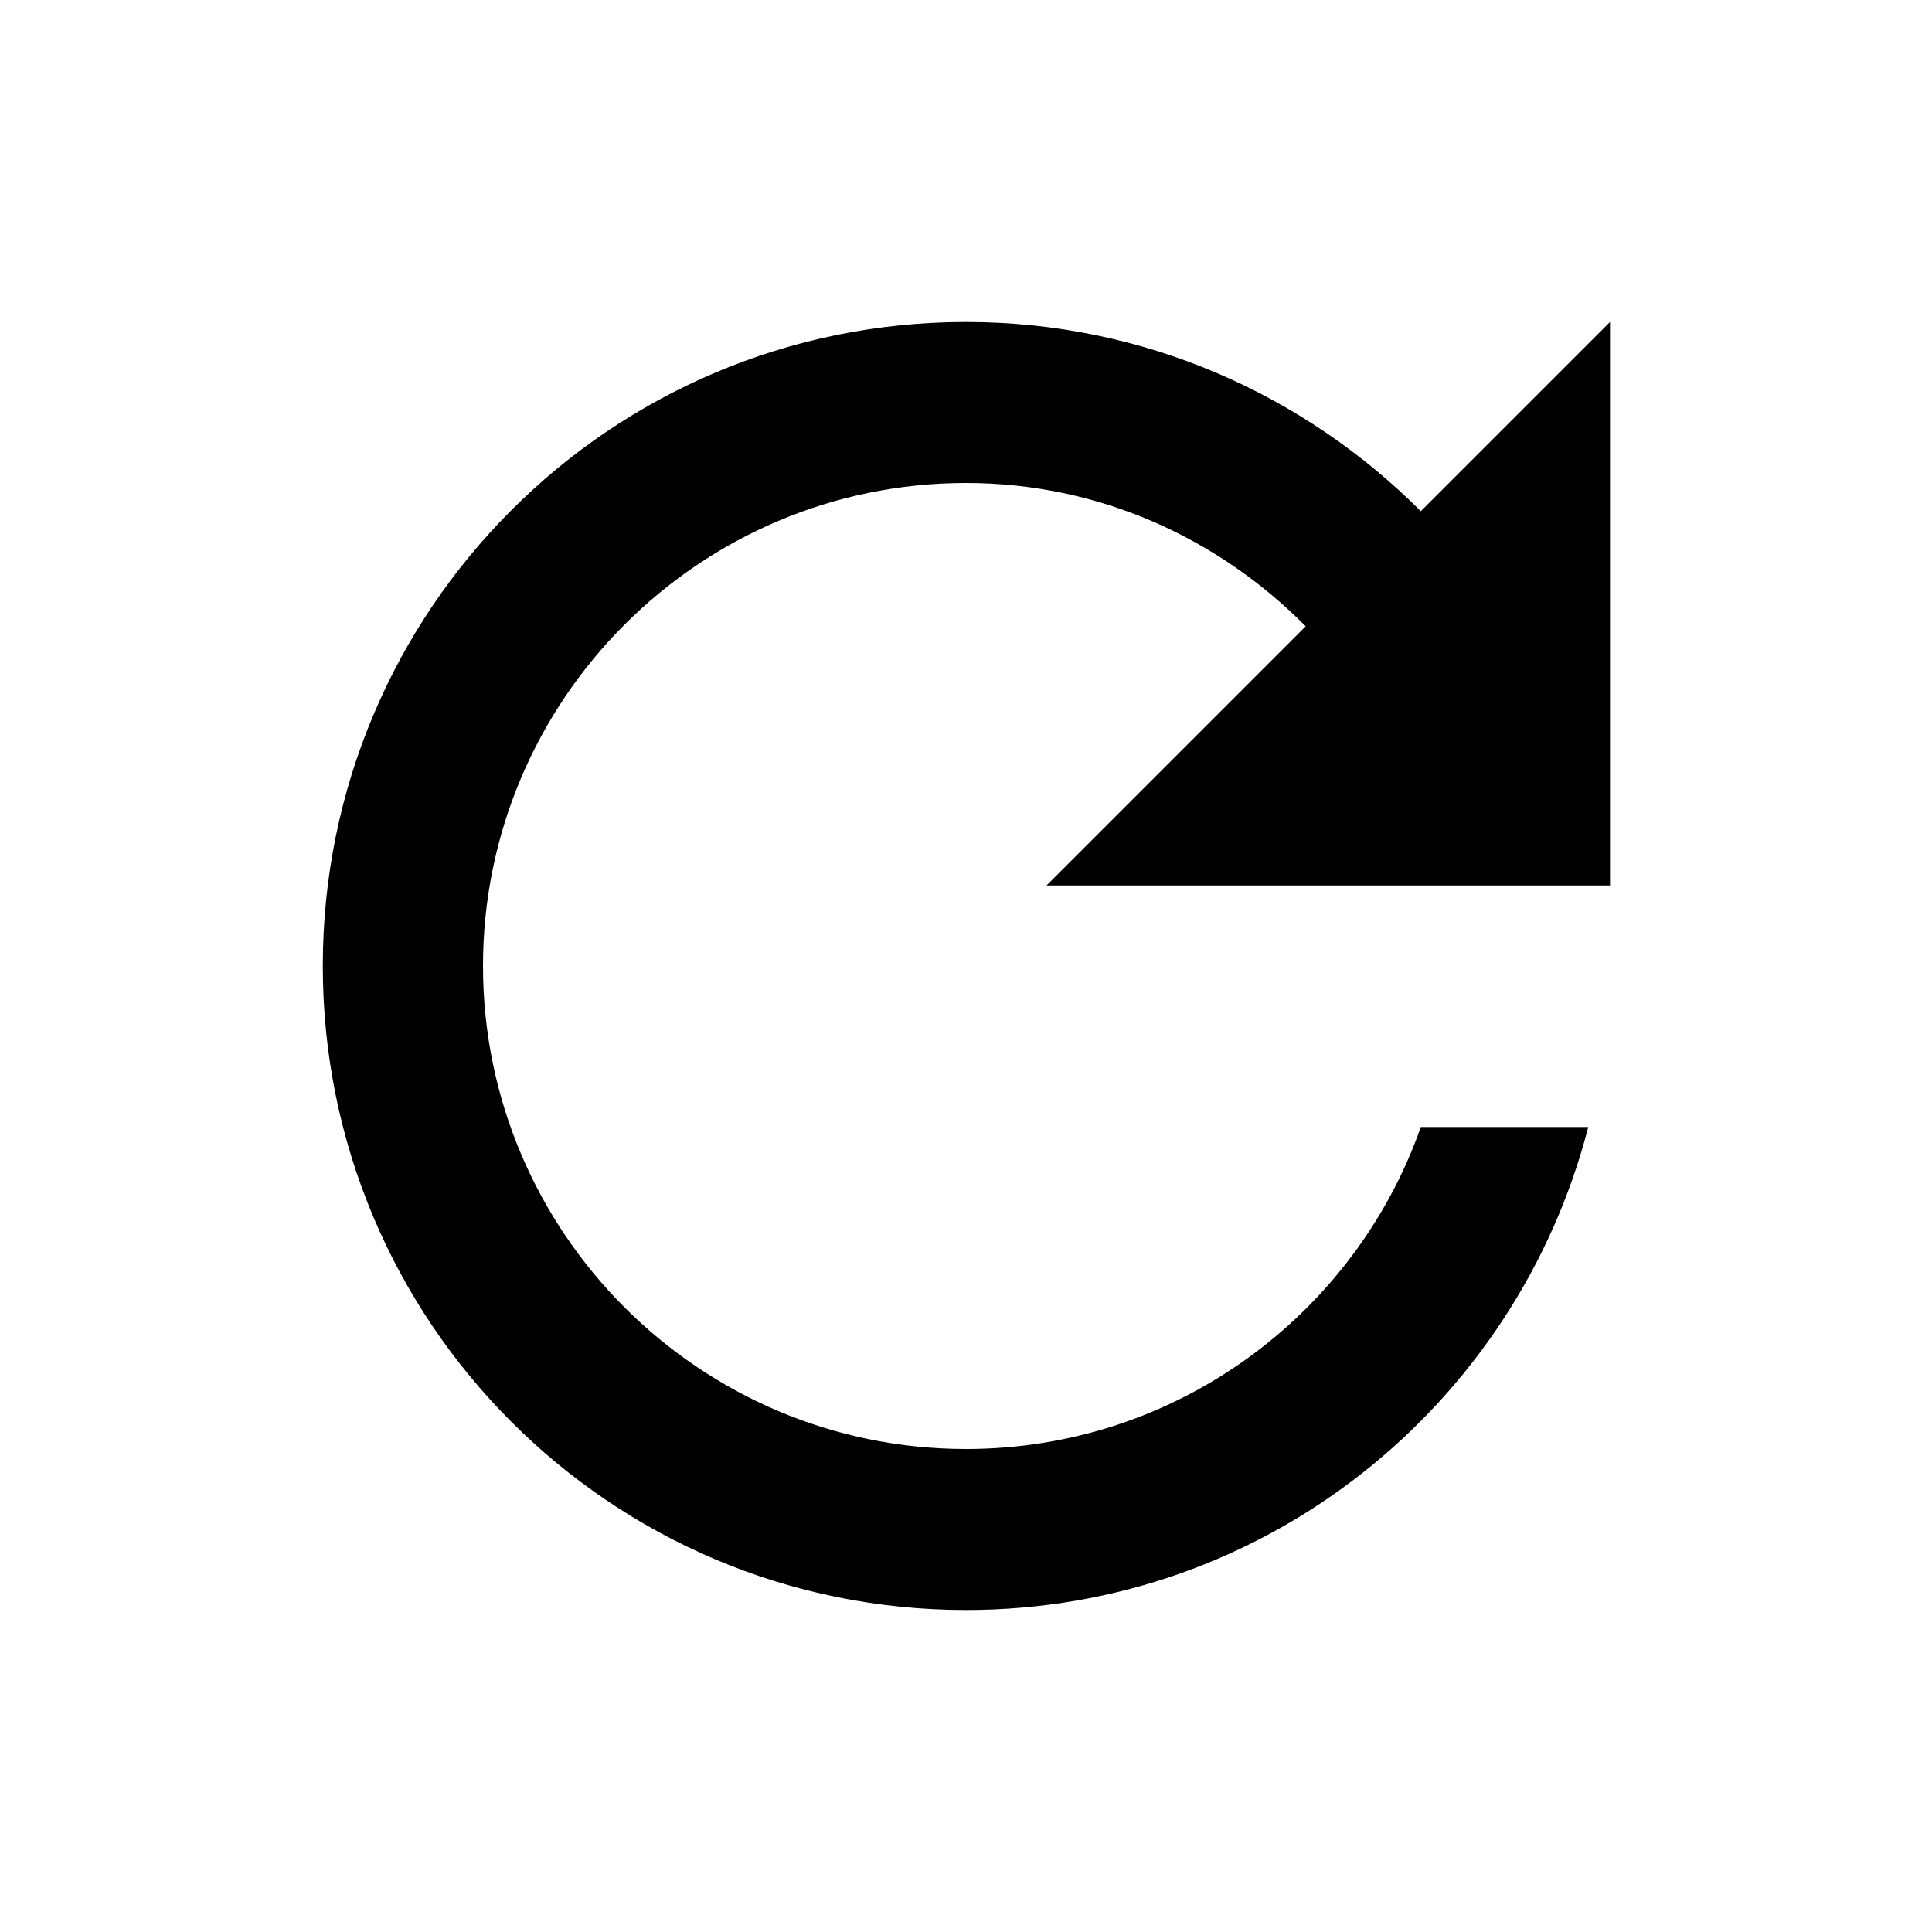
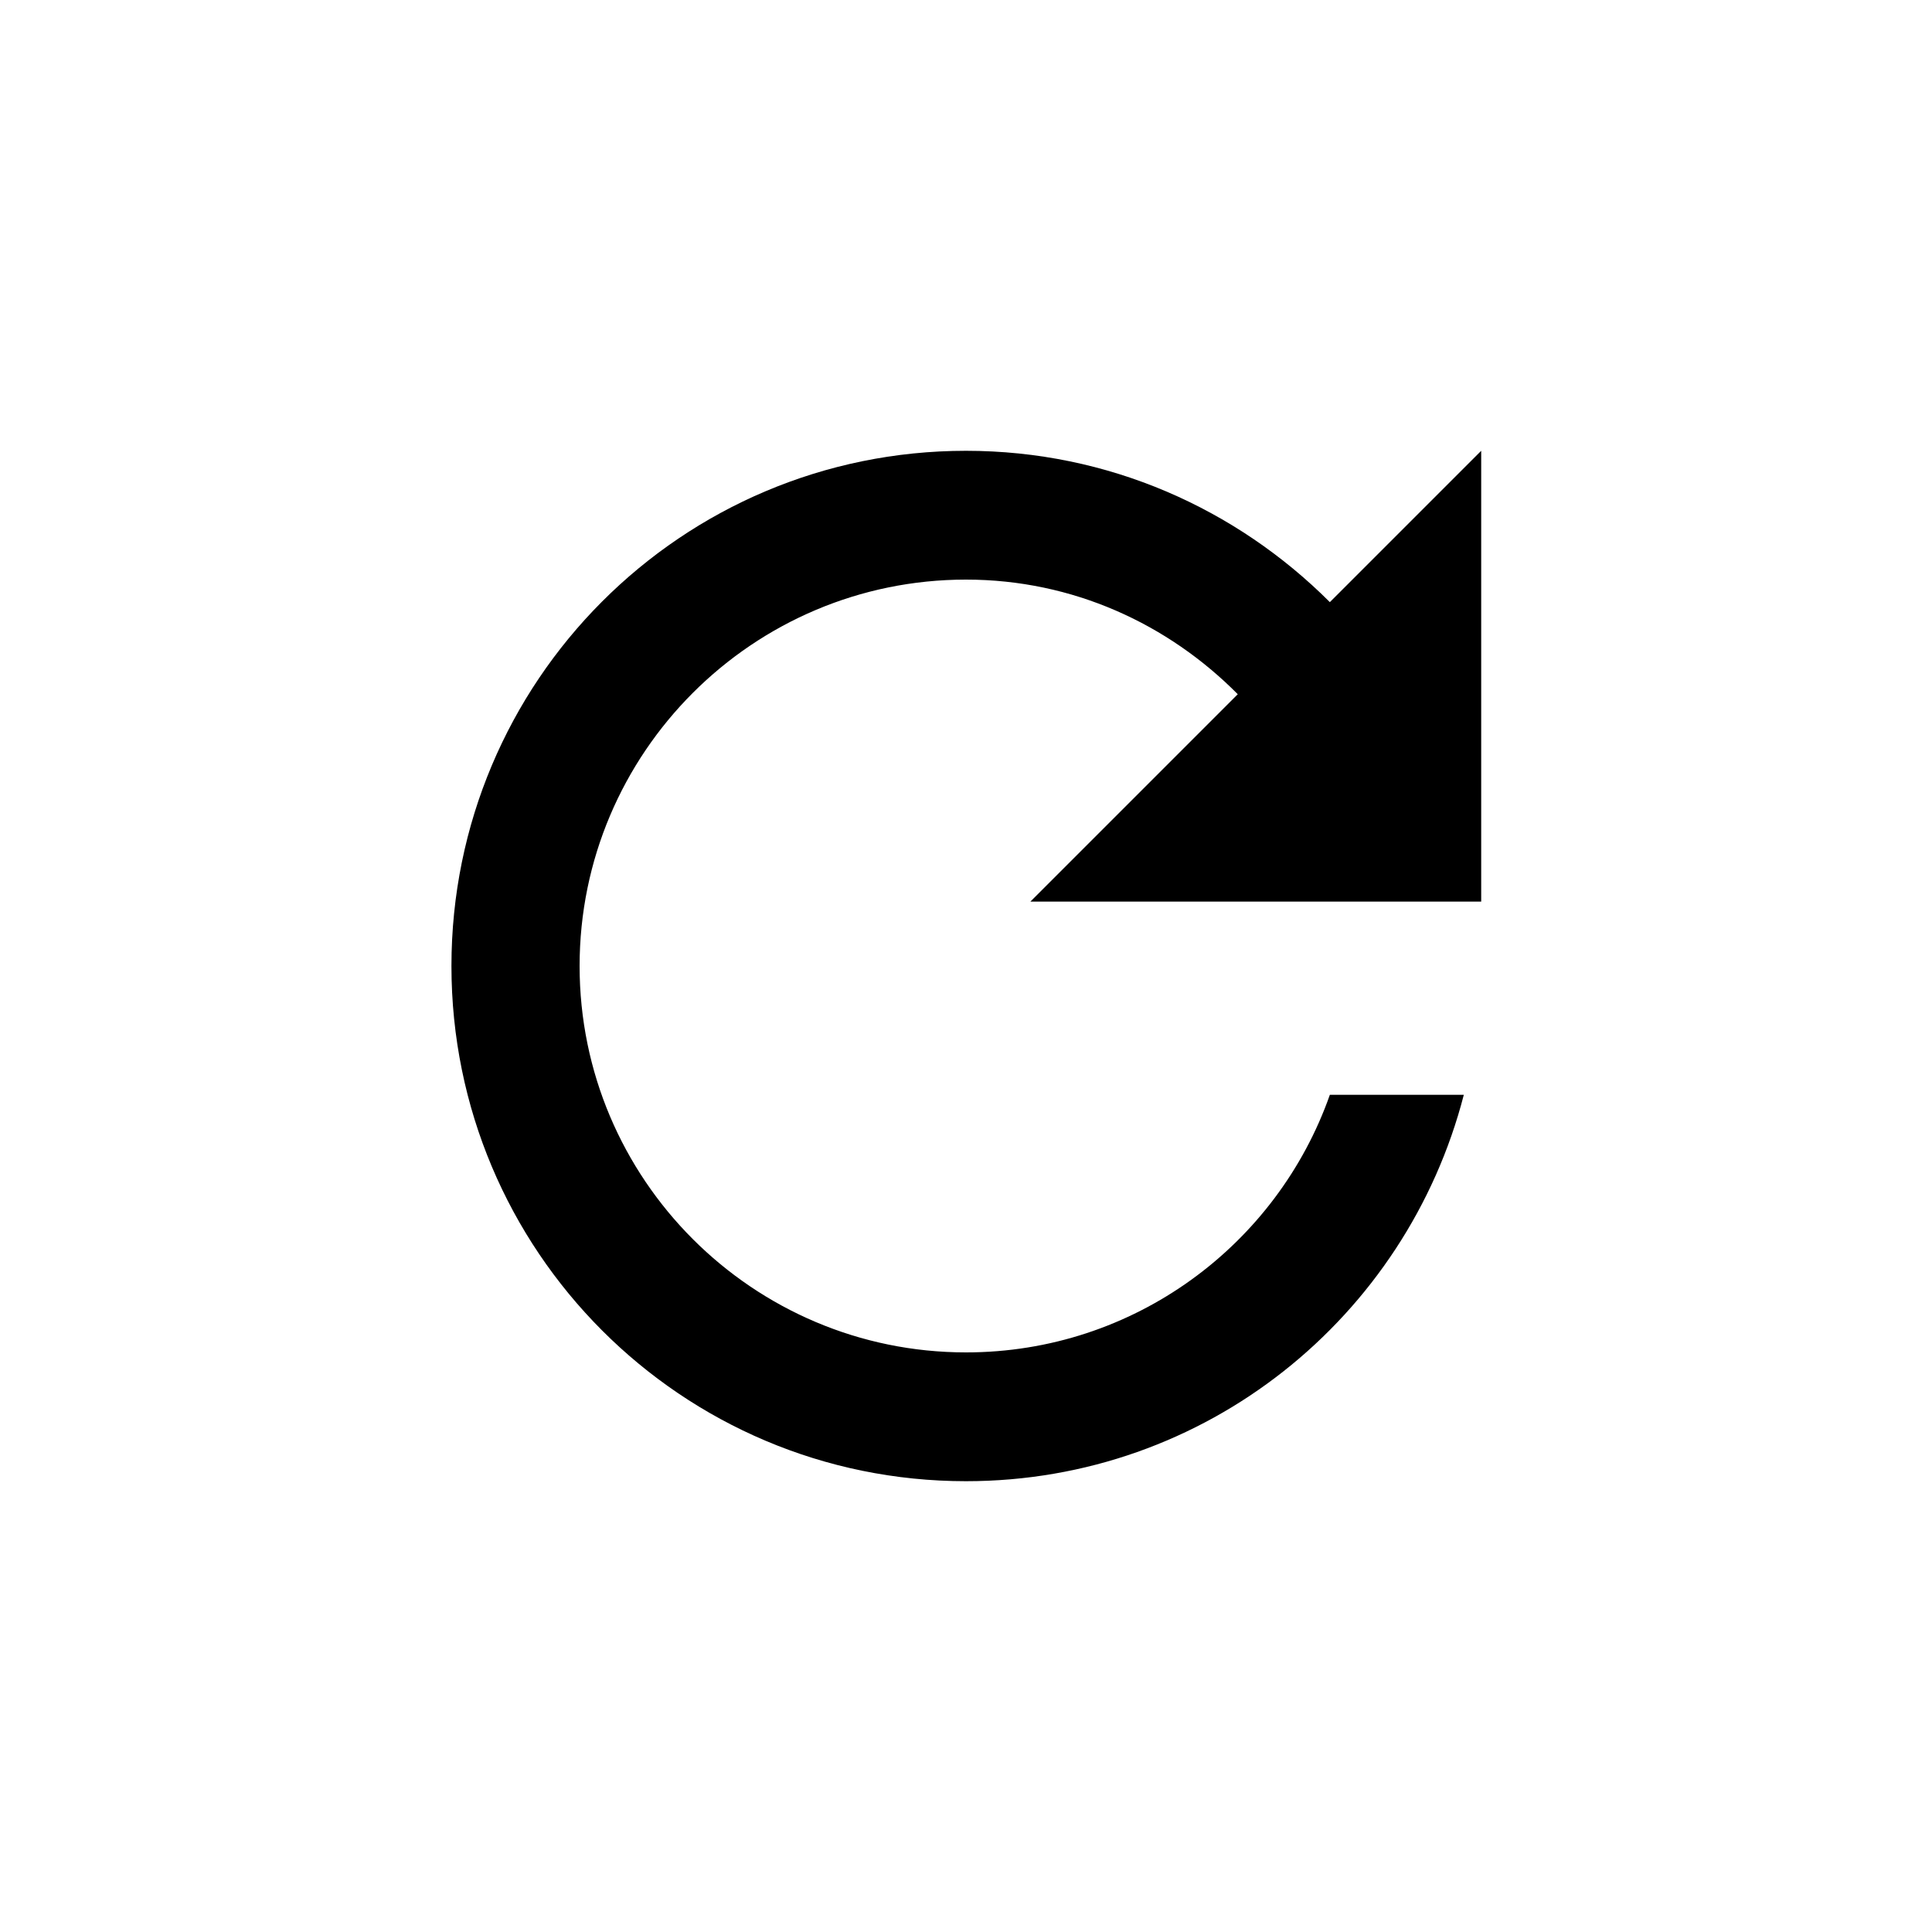
- <svg xmlns="http://www.w3.org/2000/svg" viewBox="0 0 24 24">
-   <path fill="#000000" d="M17.65,6.35C16.2,4.9,14.21,4,12,4c-4.42,0-7.99,3.58-7.99,8s3.57,8,7.99,8c3.73,0,6.84-2.55,7.73-6h-2.08c-0.82,2.33-3.04,4-5.65,4c-3.31,0-6-2.69-6-6s2.69-6,6-6c1.66,0,3.14,0.69,4.22,1.78L13,11h7V4L17.65,6.35z" />
+ <svg xmlns="http://www.w3.org/2000/svg" viewBox="0 0 30 30">
+   <g transform="translate(3,3)">
+     <path fill="#000000" d="M17.65,6.35C16.2,4.9,14.21,4,12,4c-4.42,0-7.99,3.58-7.99,8s3.57,8,7.99,8c3.73,0,6.84-2.55,7.73-6h-2.08c-0.82,2.33-3.04,4-5.65,4c-3.31,0-6-2.69-6-6s2.69-6,6-6c1.66,0,3.14,0.69,4.22,1.78L13,11h7V4L17.65,6.35z" />
+   </g>
</svg>
